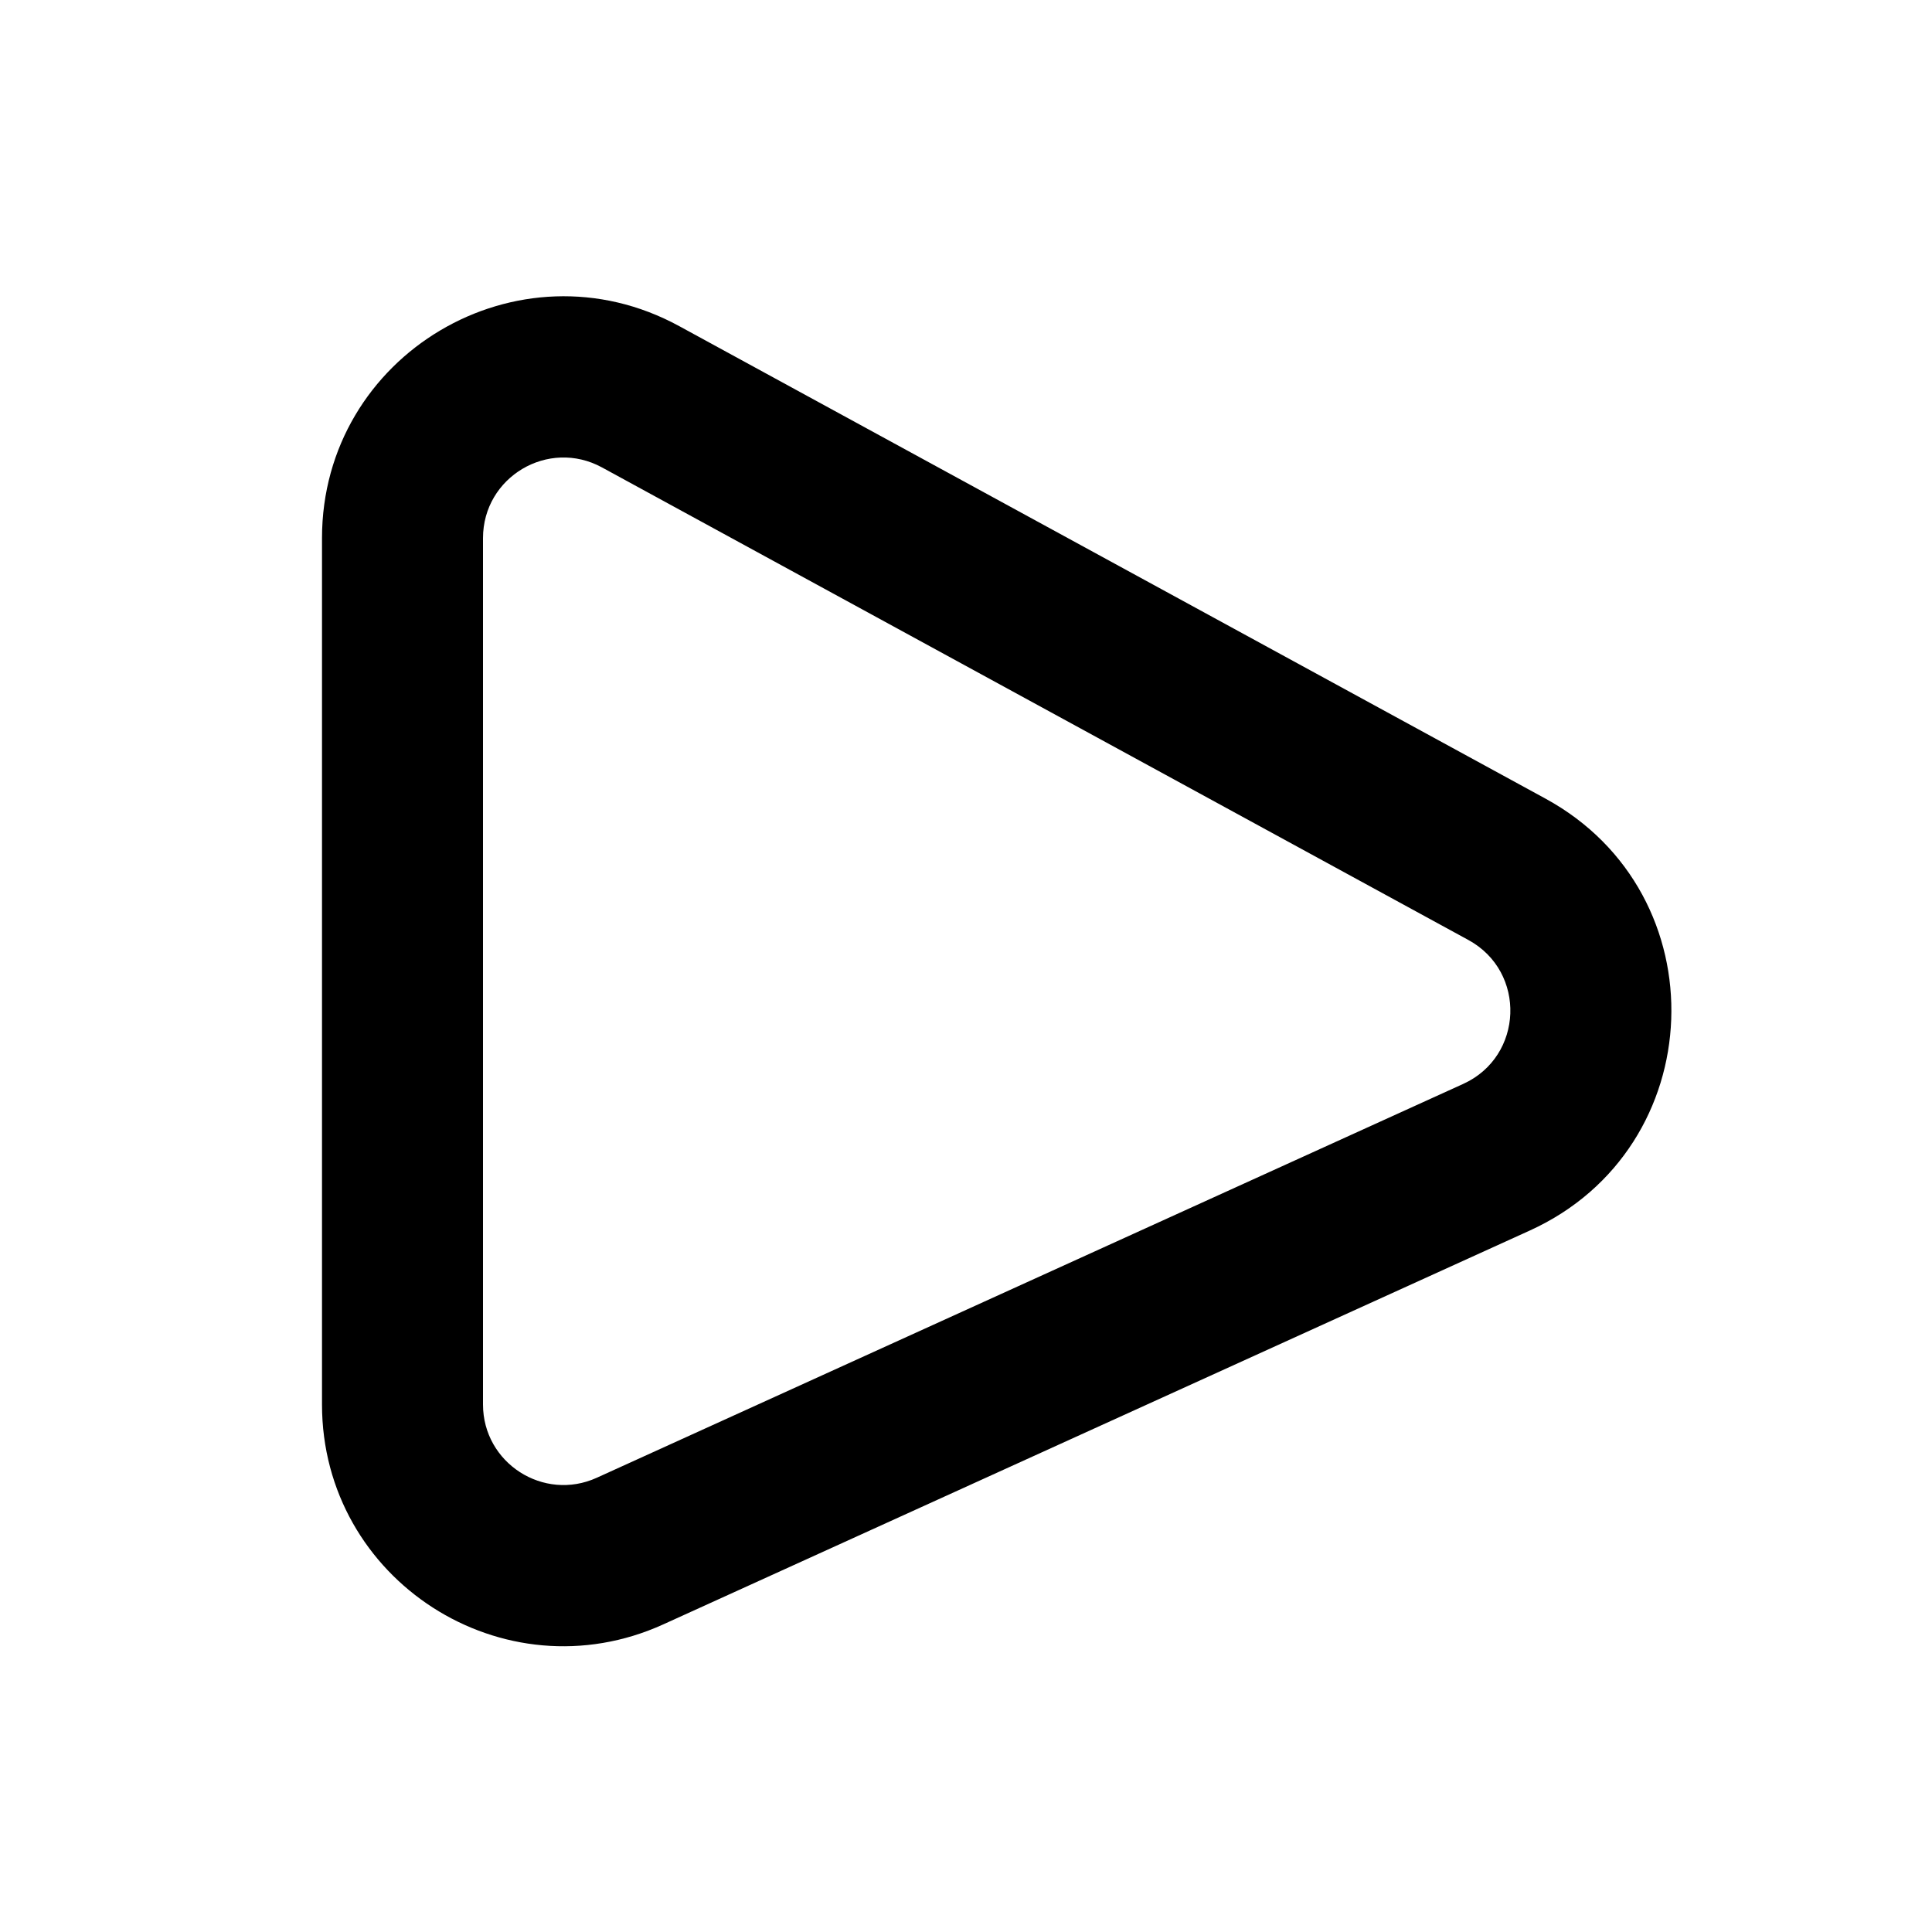
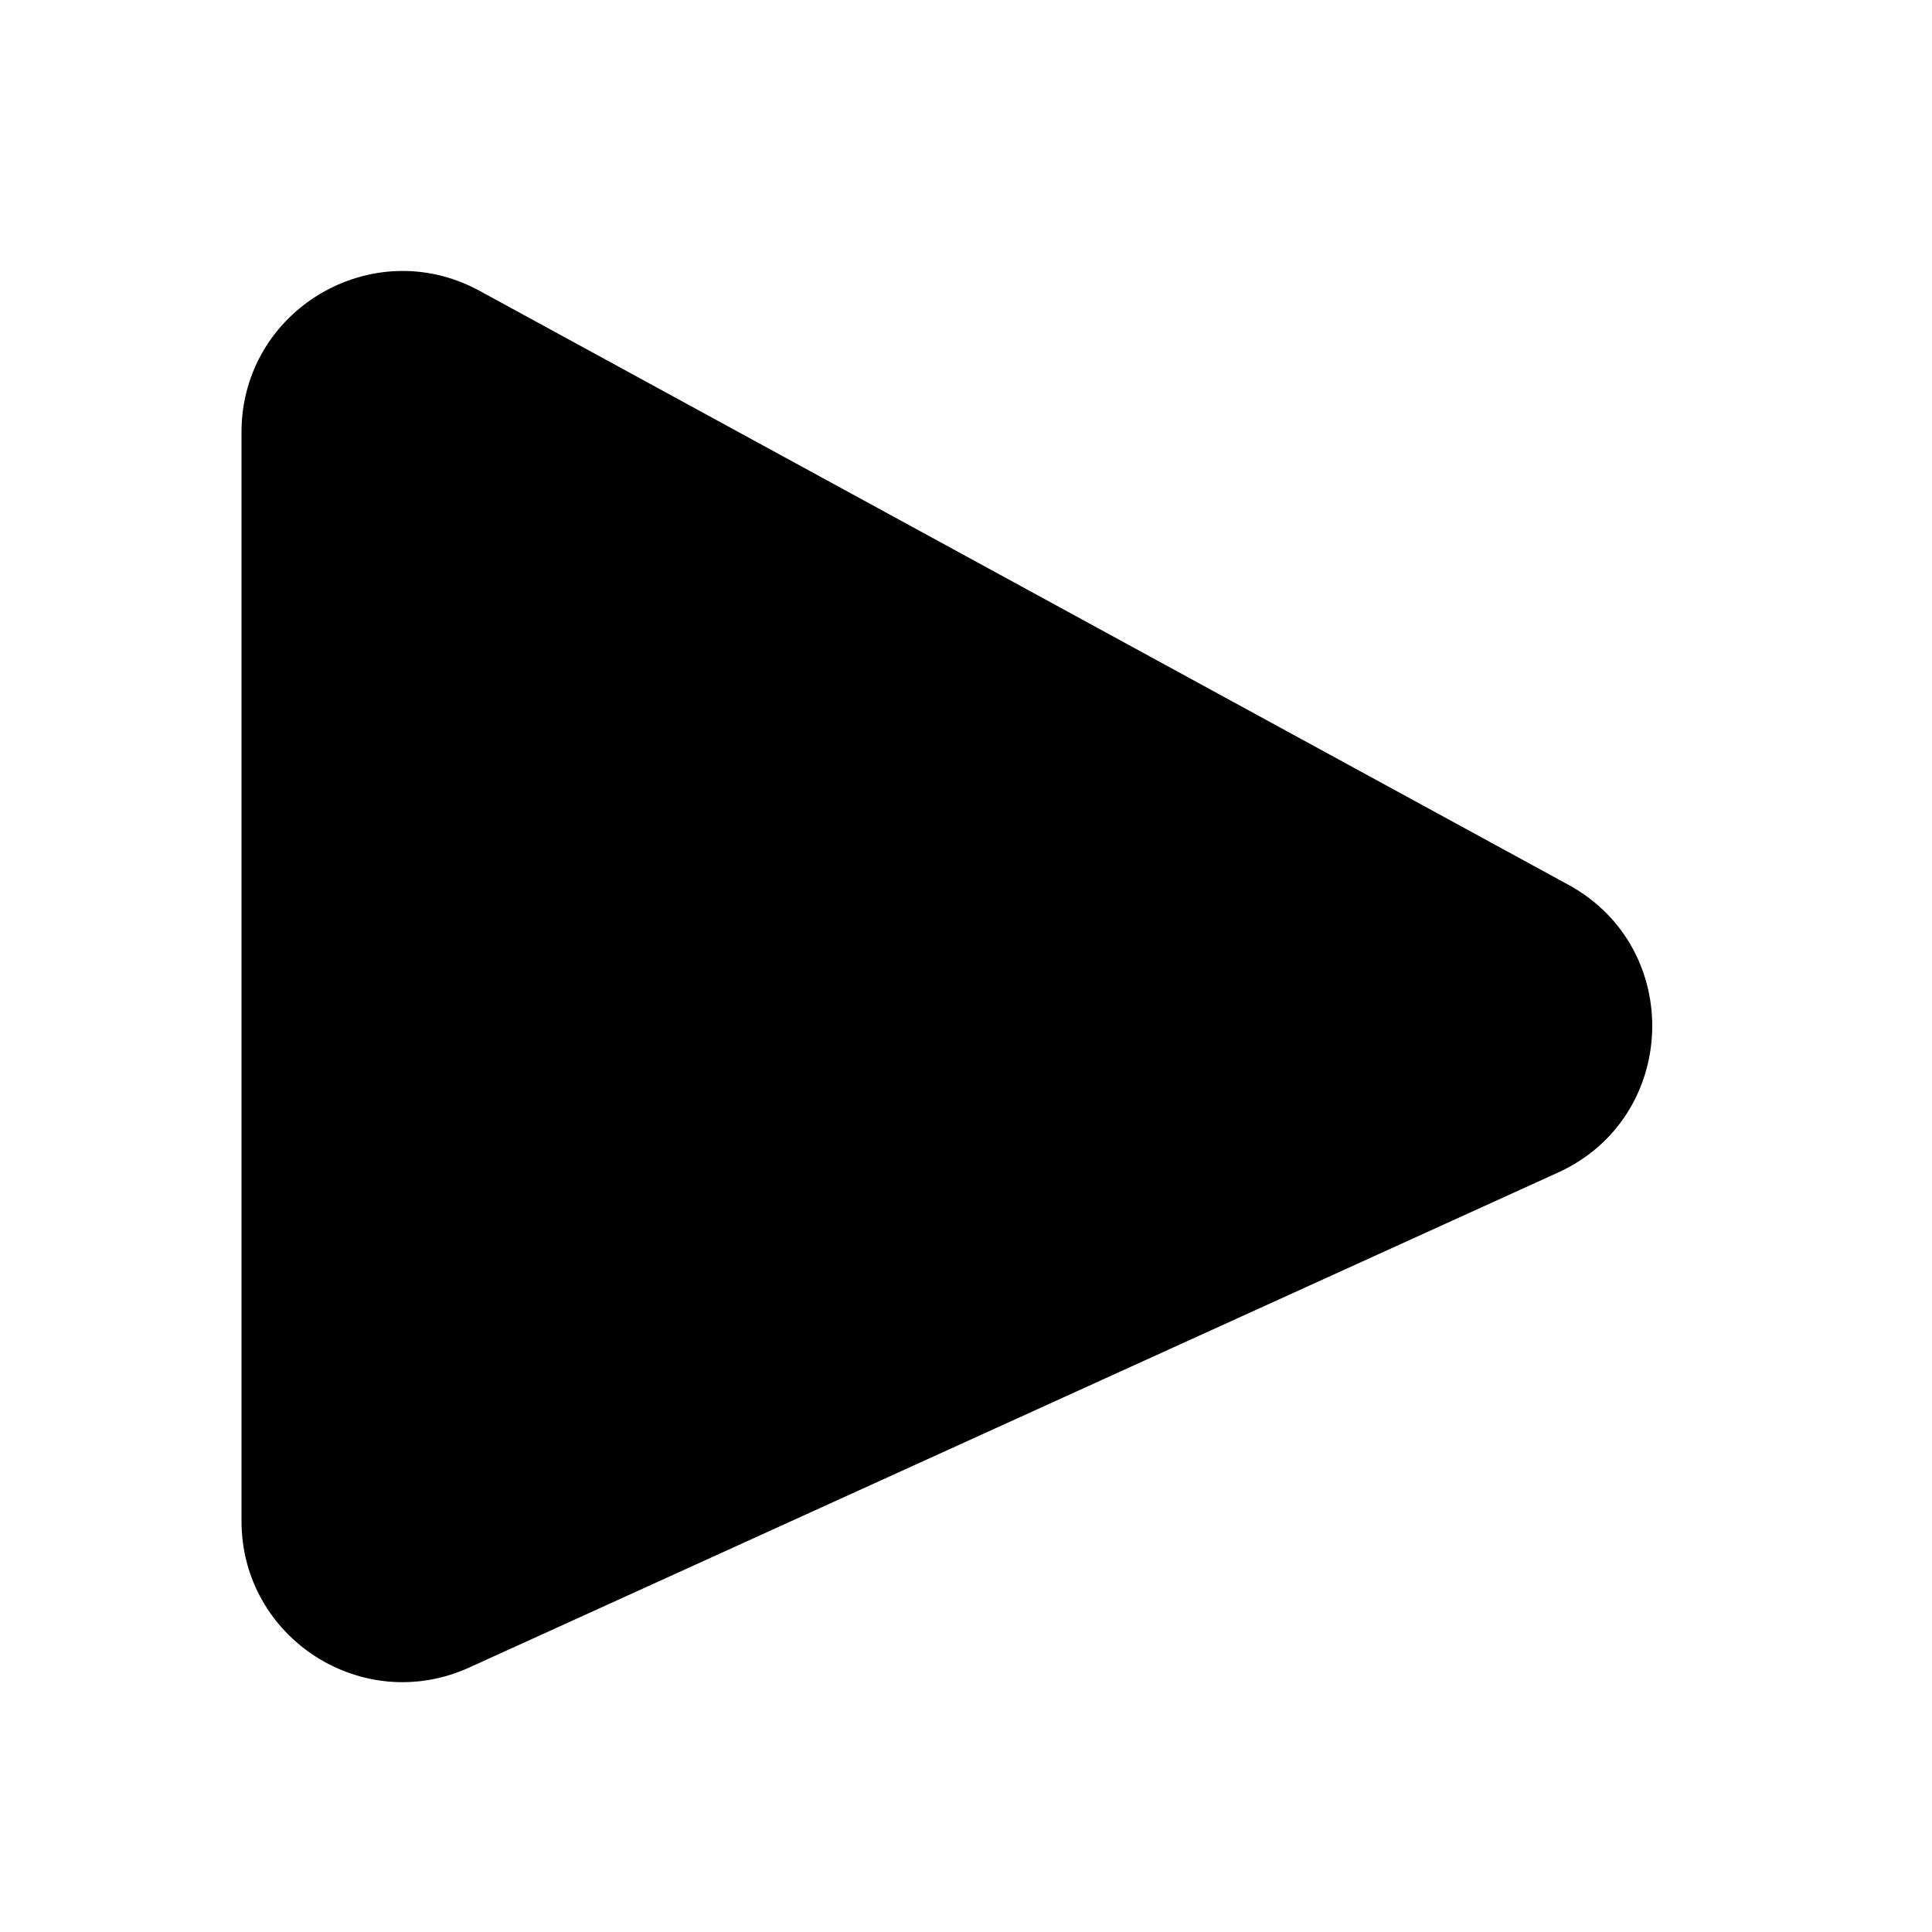
<svg xmlns="http://www.w3.org/2000/svg" viewBox="0 0 24 24" fill="currentColor">
-   <path fill-rule="evenodd" clip-rule="evenodd" d="M4 17.447V6.685C4 4.407 6.437 2.96 8.437 4.051L19.199 9.921C21.371 11.106 21.256 14.262 19.004 15.286L8.241 20.178C6.255 21.081 4 19.629 4 17.447ZM6 6.685V17.447C6 18.174 6.752 18.658 7.414 18.357L18.176 13.465C18.927 13.124 18.965 12.072 18.241 11.677L7.479 5.807C6.812 5.443 6 5.925 6 6.685Z" fill="currentColor" />
+   <path d="M3 18.894V5.369C3 3.851 4.625 2.886 5.958 3.613L19.483 10.991C20.93 11.78 20.854 13.885 19.352 14.567L5.828 20.715C4.503 21.317 3 20.349 3 18.894Z" fill="currentColor" />
</svg>
